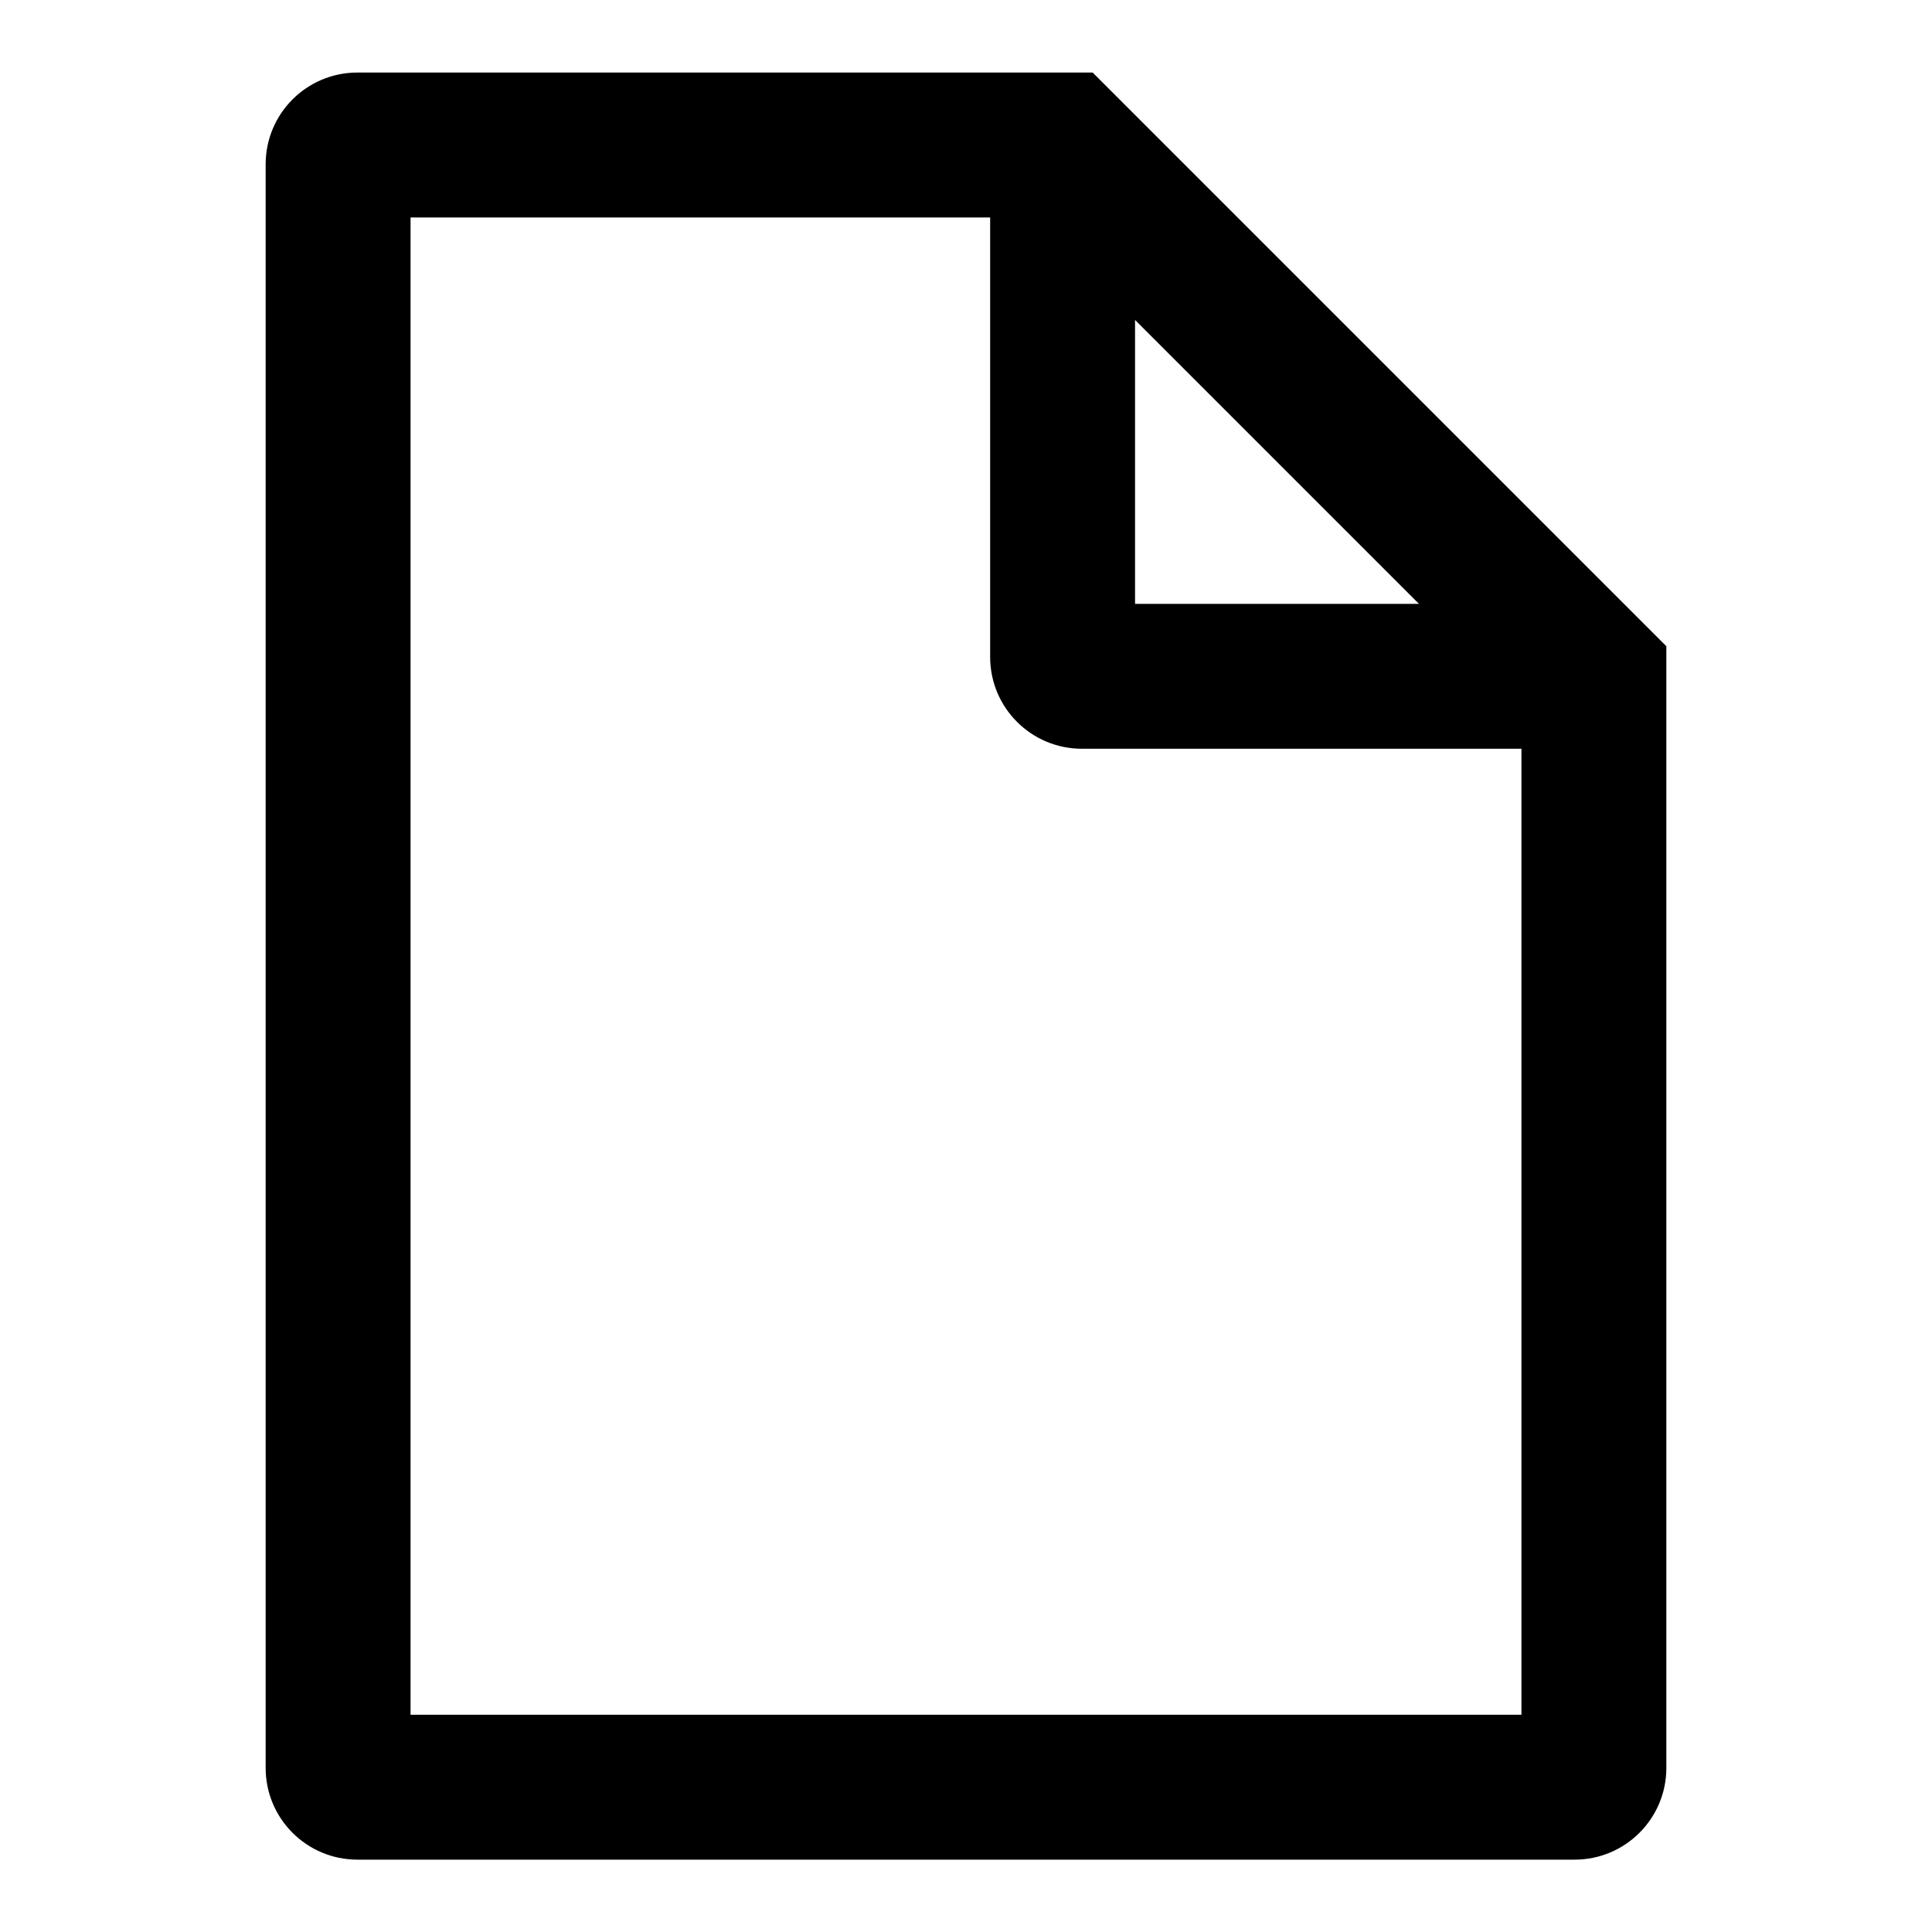
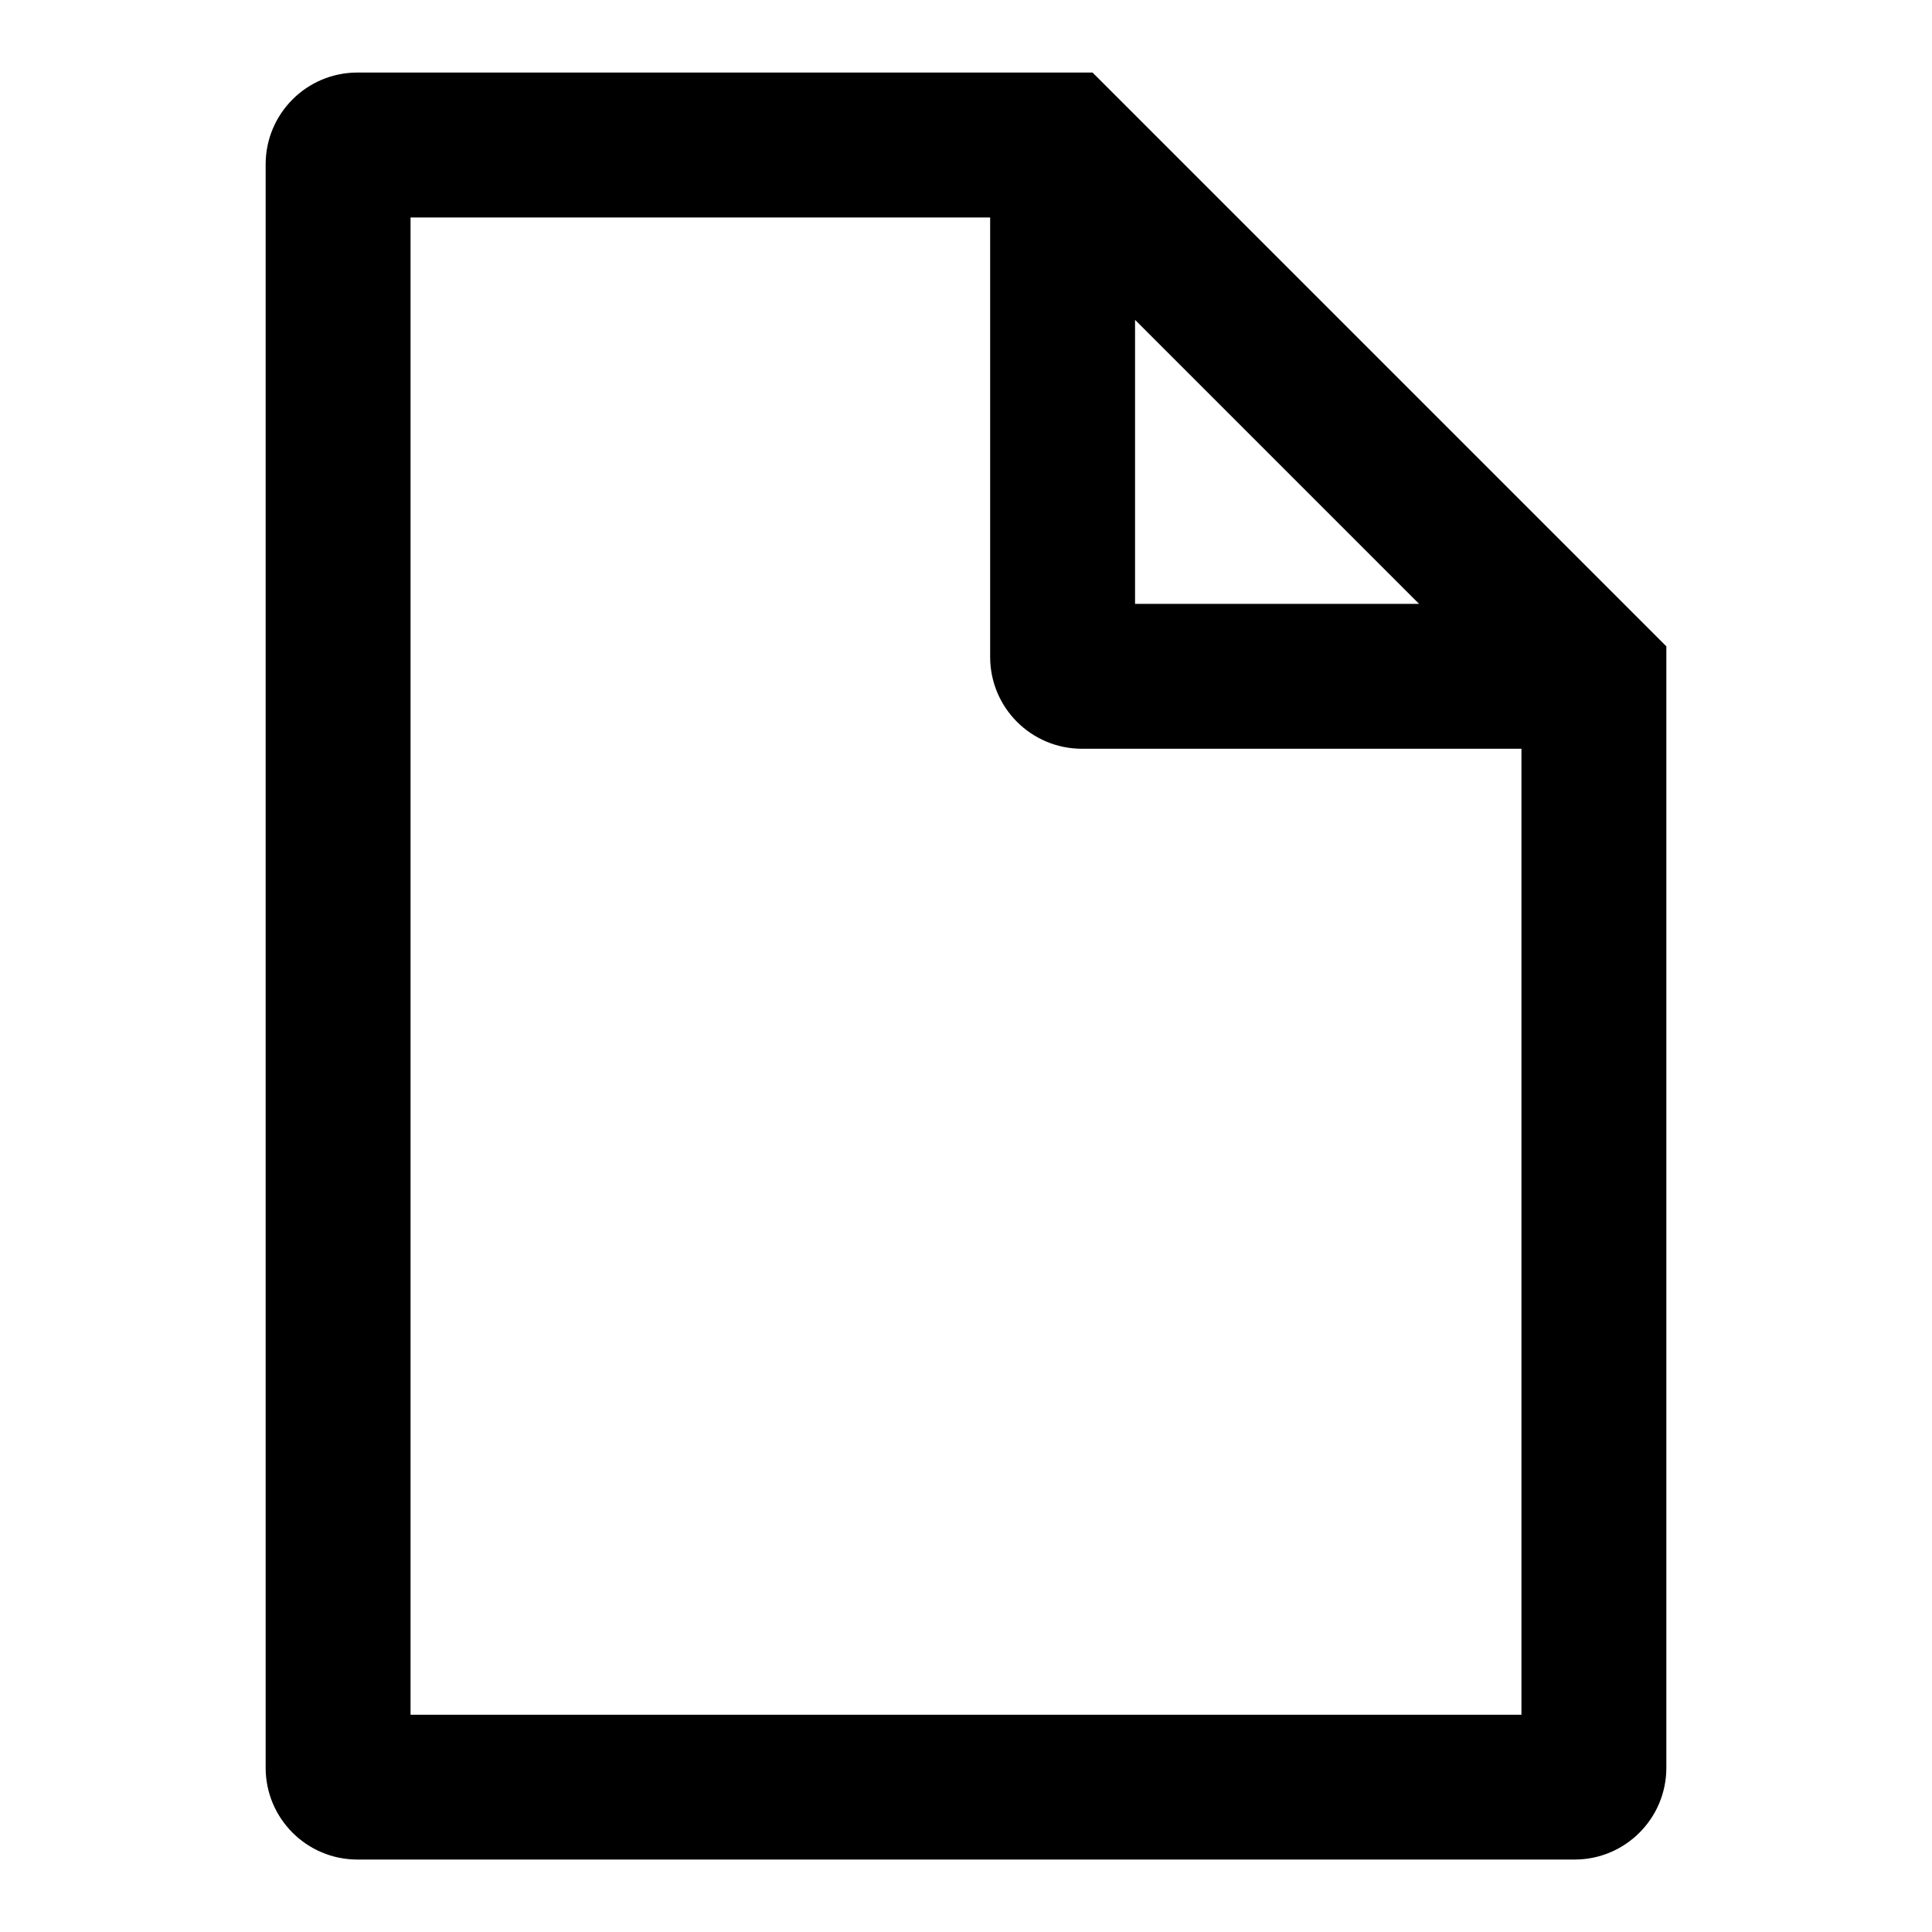
<svg xmlns="http://www.w3.org/2000/svg" viewBox="0 0 20 20">
-   <path fill-rule="evenodd" clip-rule="evenodd" d="M2.75 1.701C2.75 1.176 3.175 0.751 3.7 0.751H11.311L17.25 6.69V18.301C17.25 18.826 16.825 19.251 16.3 19.251H3.7C3.175 19.251 2.75 18.826 2.75 18.301V1.701ZM4.25 2.251V17.751H15.75V7.751H11.2C10.675 7.751 10.25 7.326 10.25 6.801V2.251H4.25ZM11.75 3.312L14.689 6.251H11.75V3.312Z" />
+   <path fill-rule="evenodd" d="M2.75 1.701a.95.95 0 0 1 .95-.95h7.61l5.94 5.94V18.3a.95.95 0 0 1-.95.95H3.7a.95.95 0 0 1-.95-.95zm1.5.55v15.5h11.5v-10H11.2a.95.95 0 0 1-.95-.95v-4.55zm7.5 1.06 2.94 2.94h-2.94z" clip-rule="evenodd" />
</svg>
